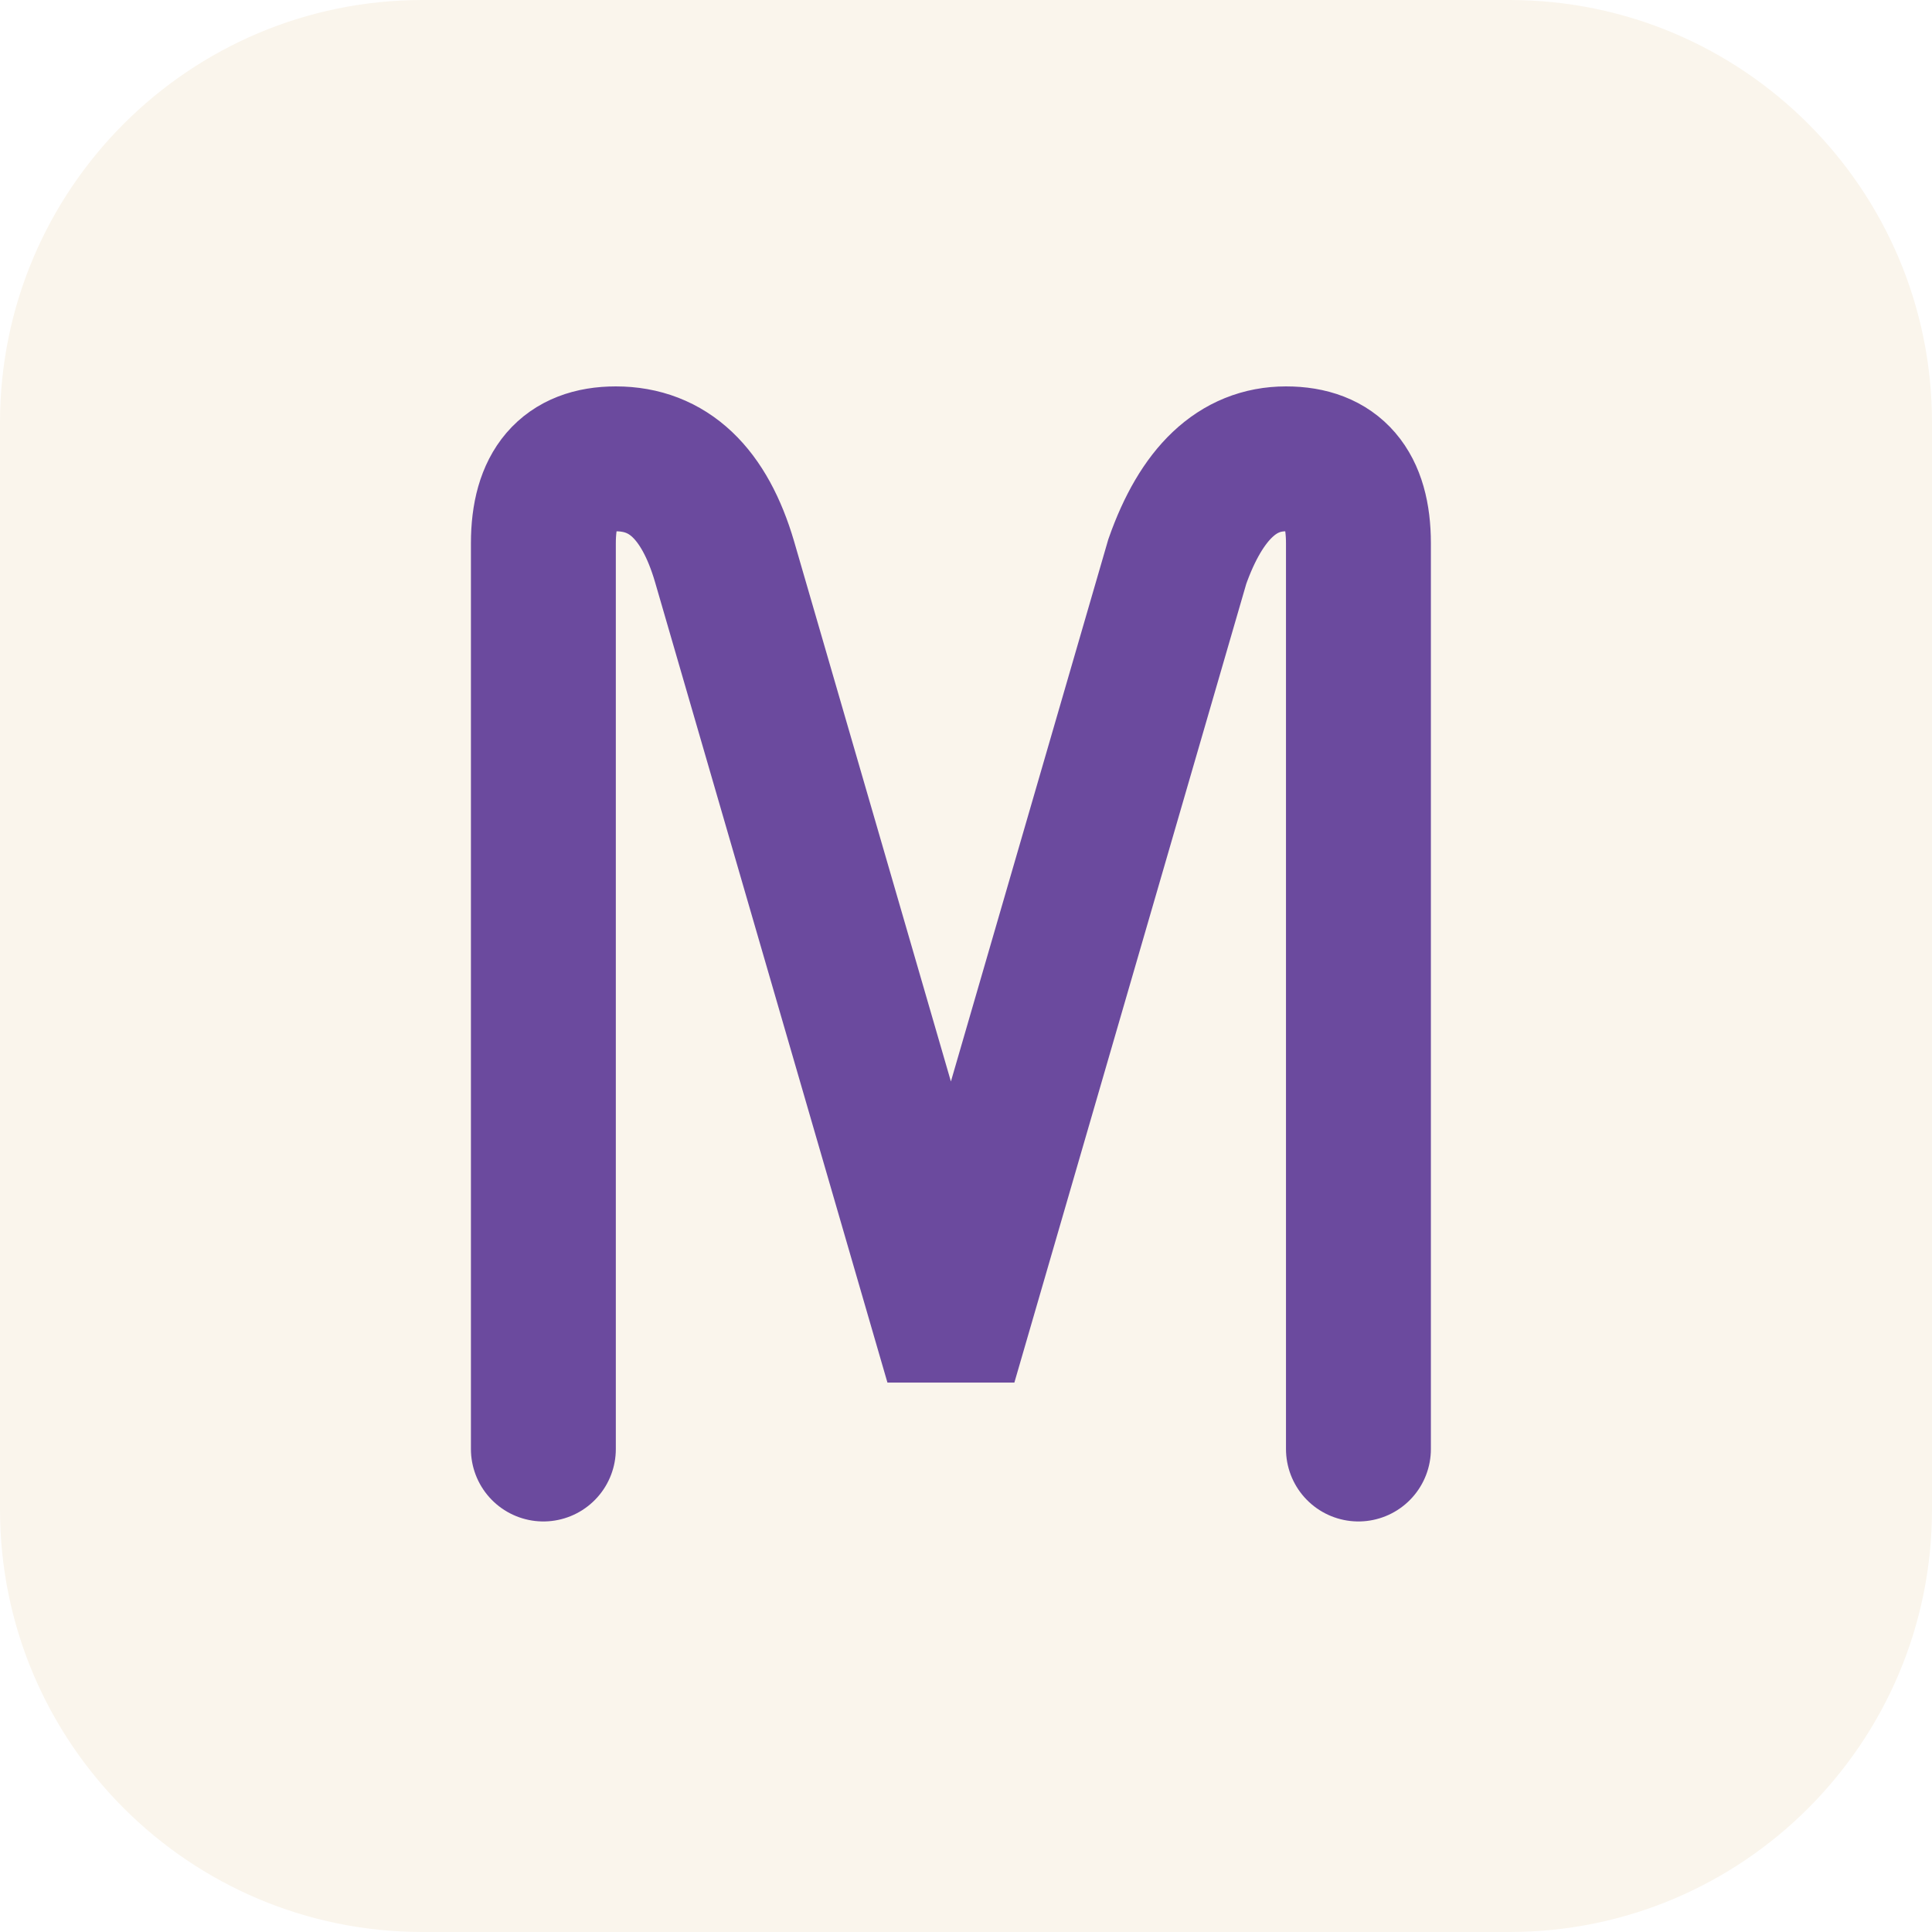
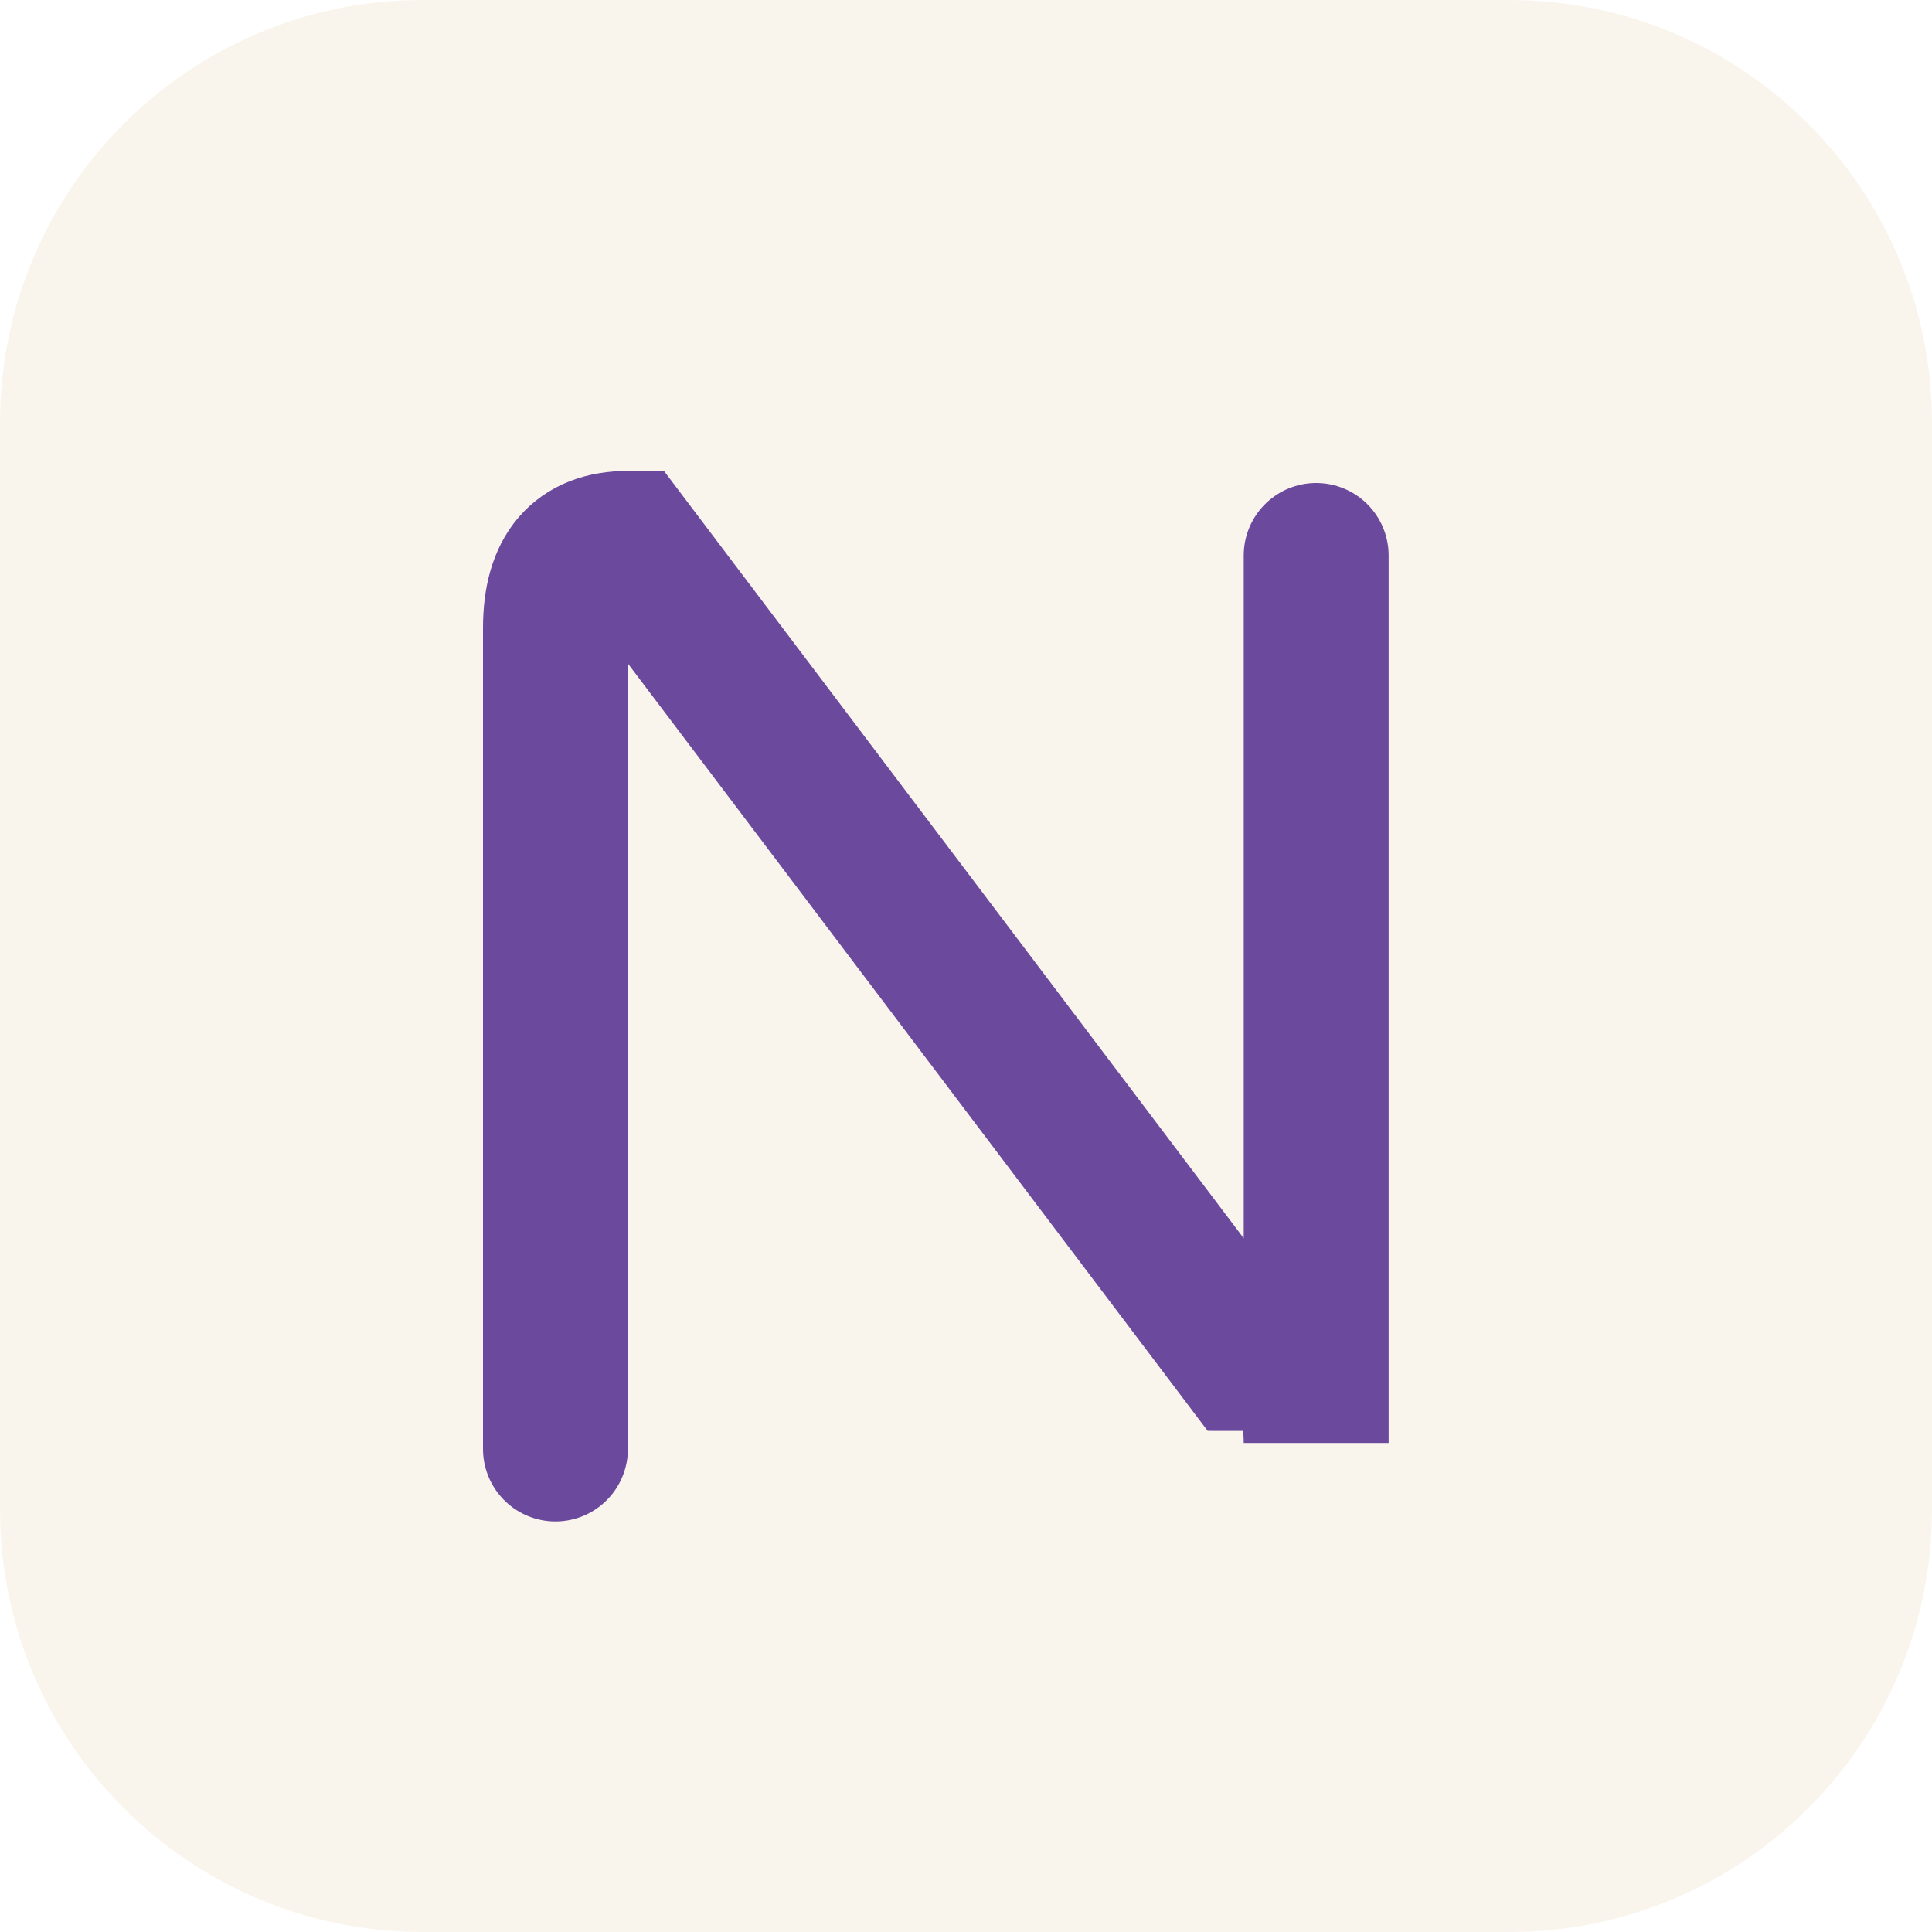
<svg xmlns="http://www.w3.org/2000/svg" viewBox="0 0 32 32">
  <rect width="32" height="32" rx="7" fill="#faf5ec" />
-   <path d="M9 24 V9 q0-1.4 1.2-1.4 1.3 0 1.8 1.7 l3.6 12.4 h.3 L19.5 9.3 q.6-1.7 1.8-1.7 1.2 0 1.2 1.4 v15" fill="none" stroke="#6b4a9e" stroke-width="2.4" stroke-linecap="round" font-style="italic" />
+   <path d="M9.2 24 V10.4 q0-1.4 1.2-1.4 l10.2 13.5 q1.2 0 1.2 1.4 V9.2" fill="none" stroke="#6b4a9e" stroke-width="2.4" stroke-linecap="round" />
</svg>
